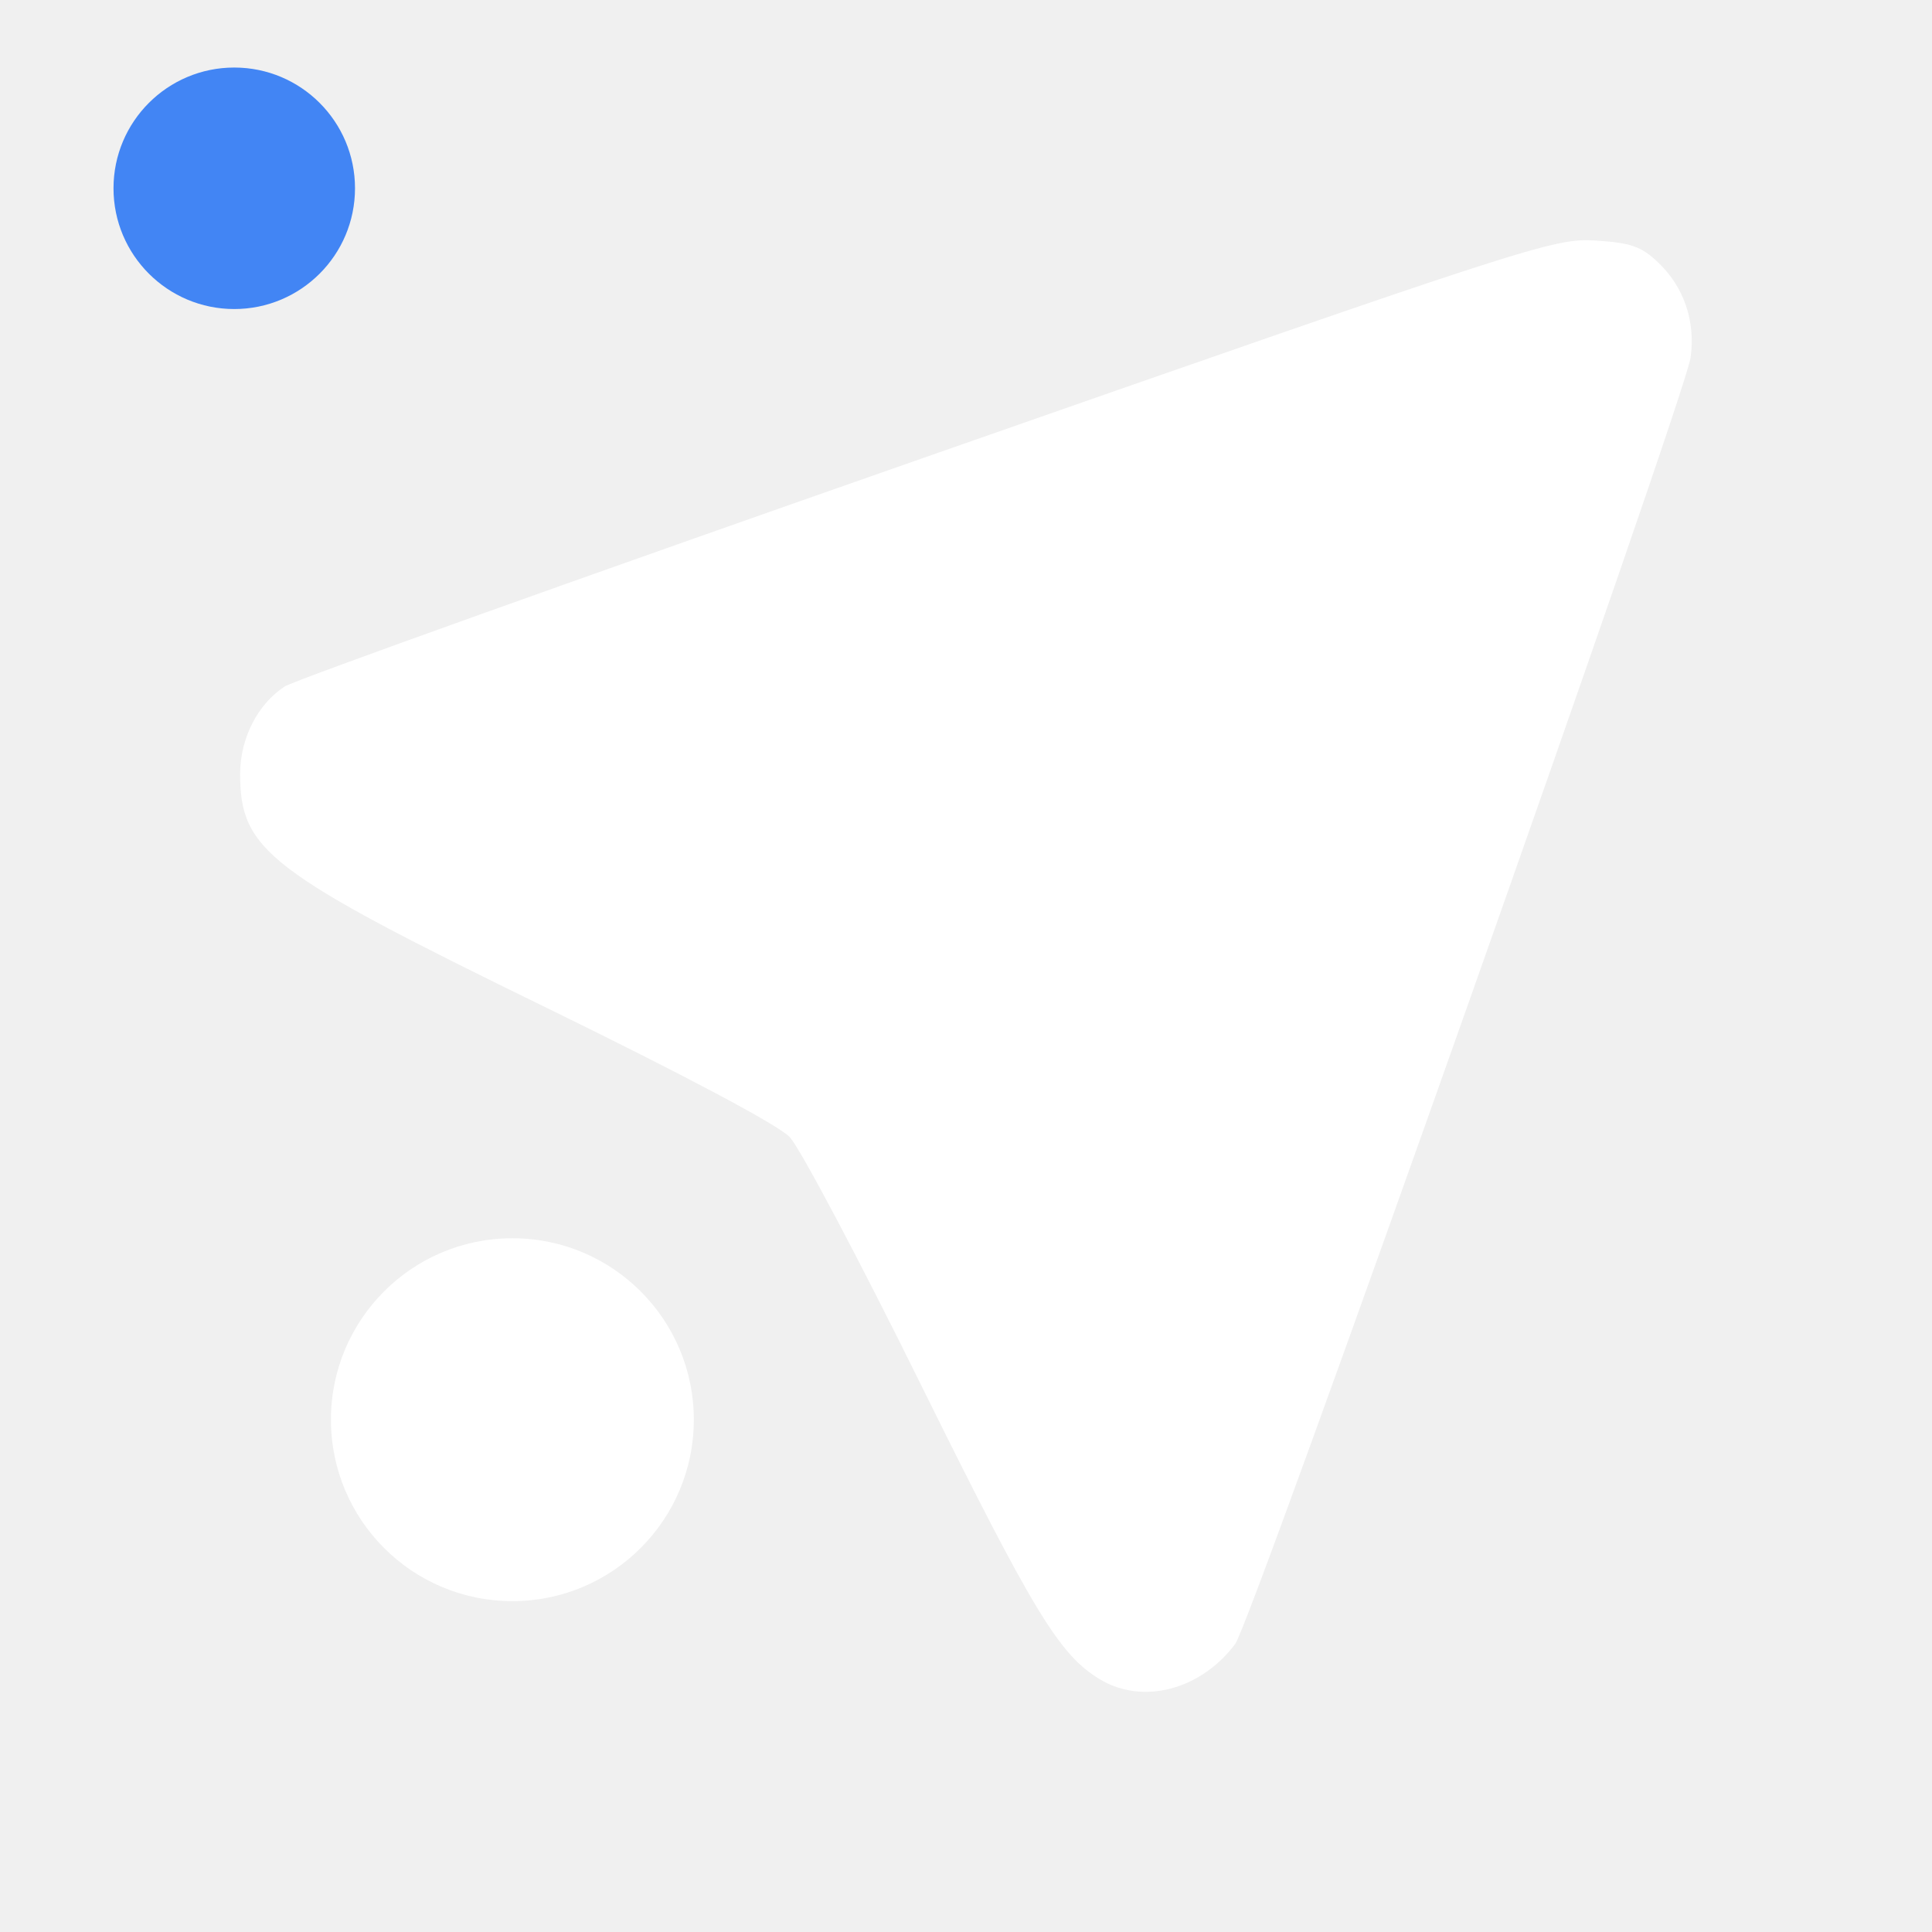
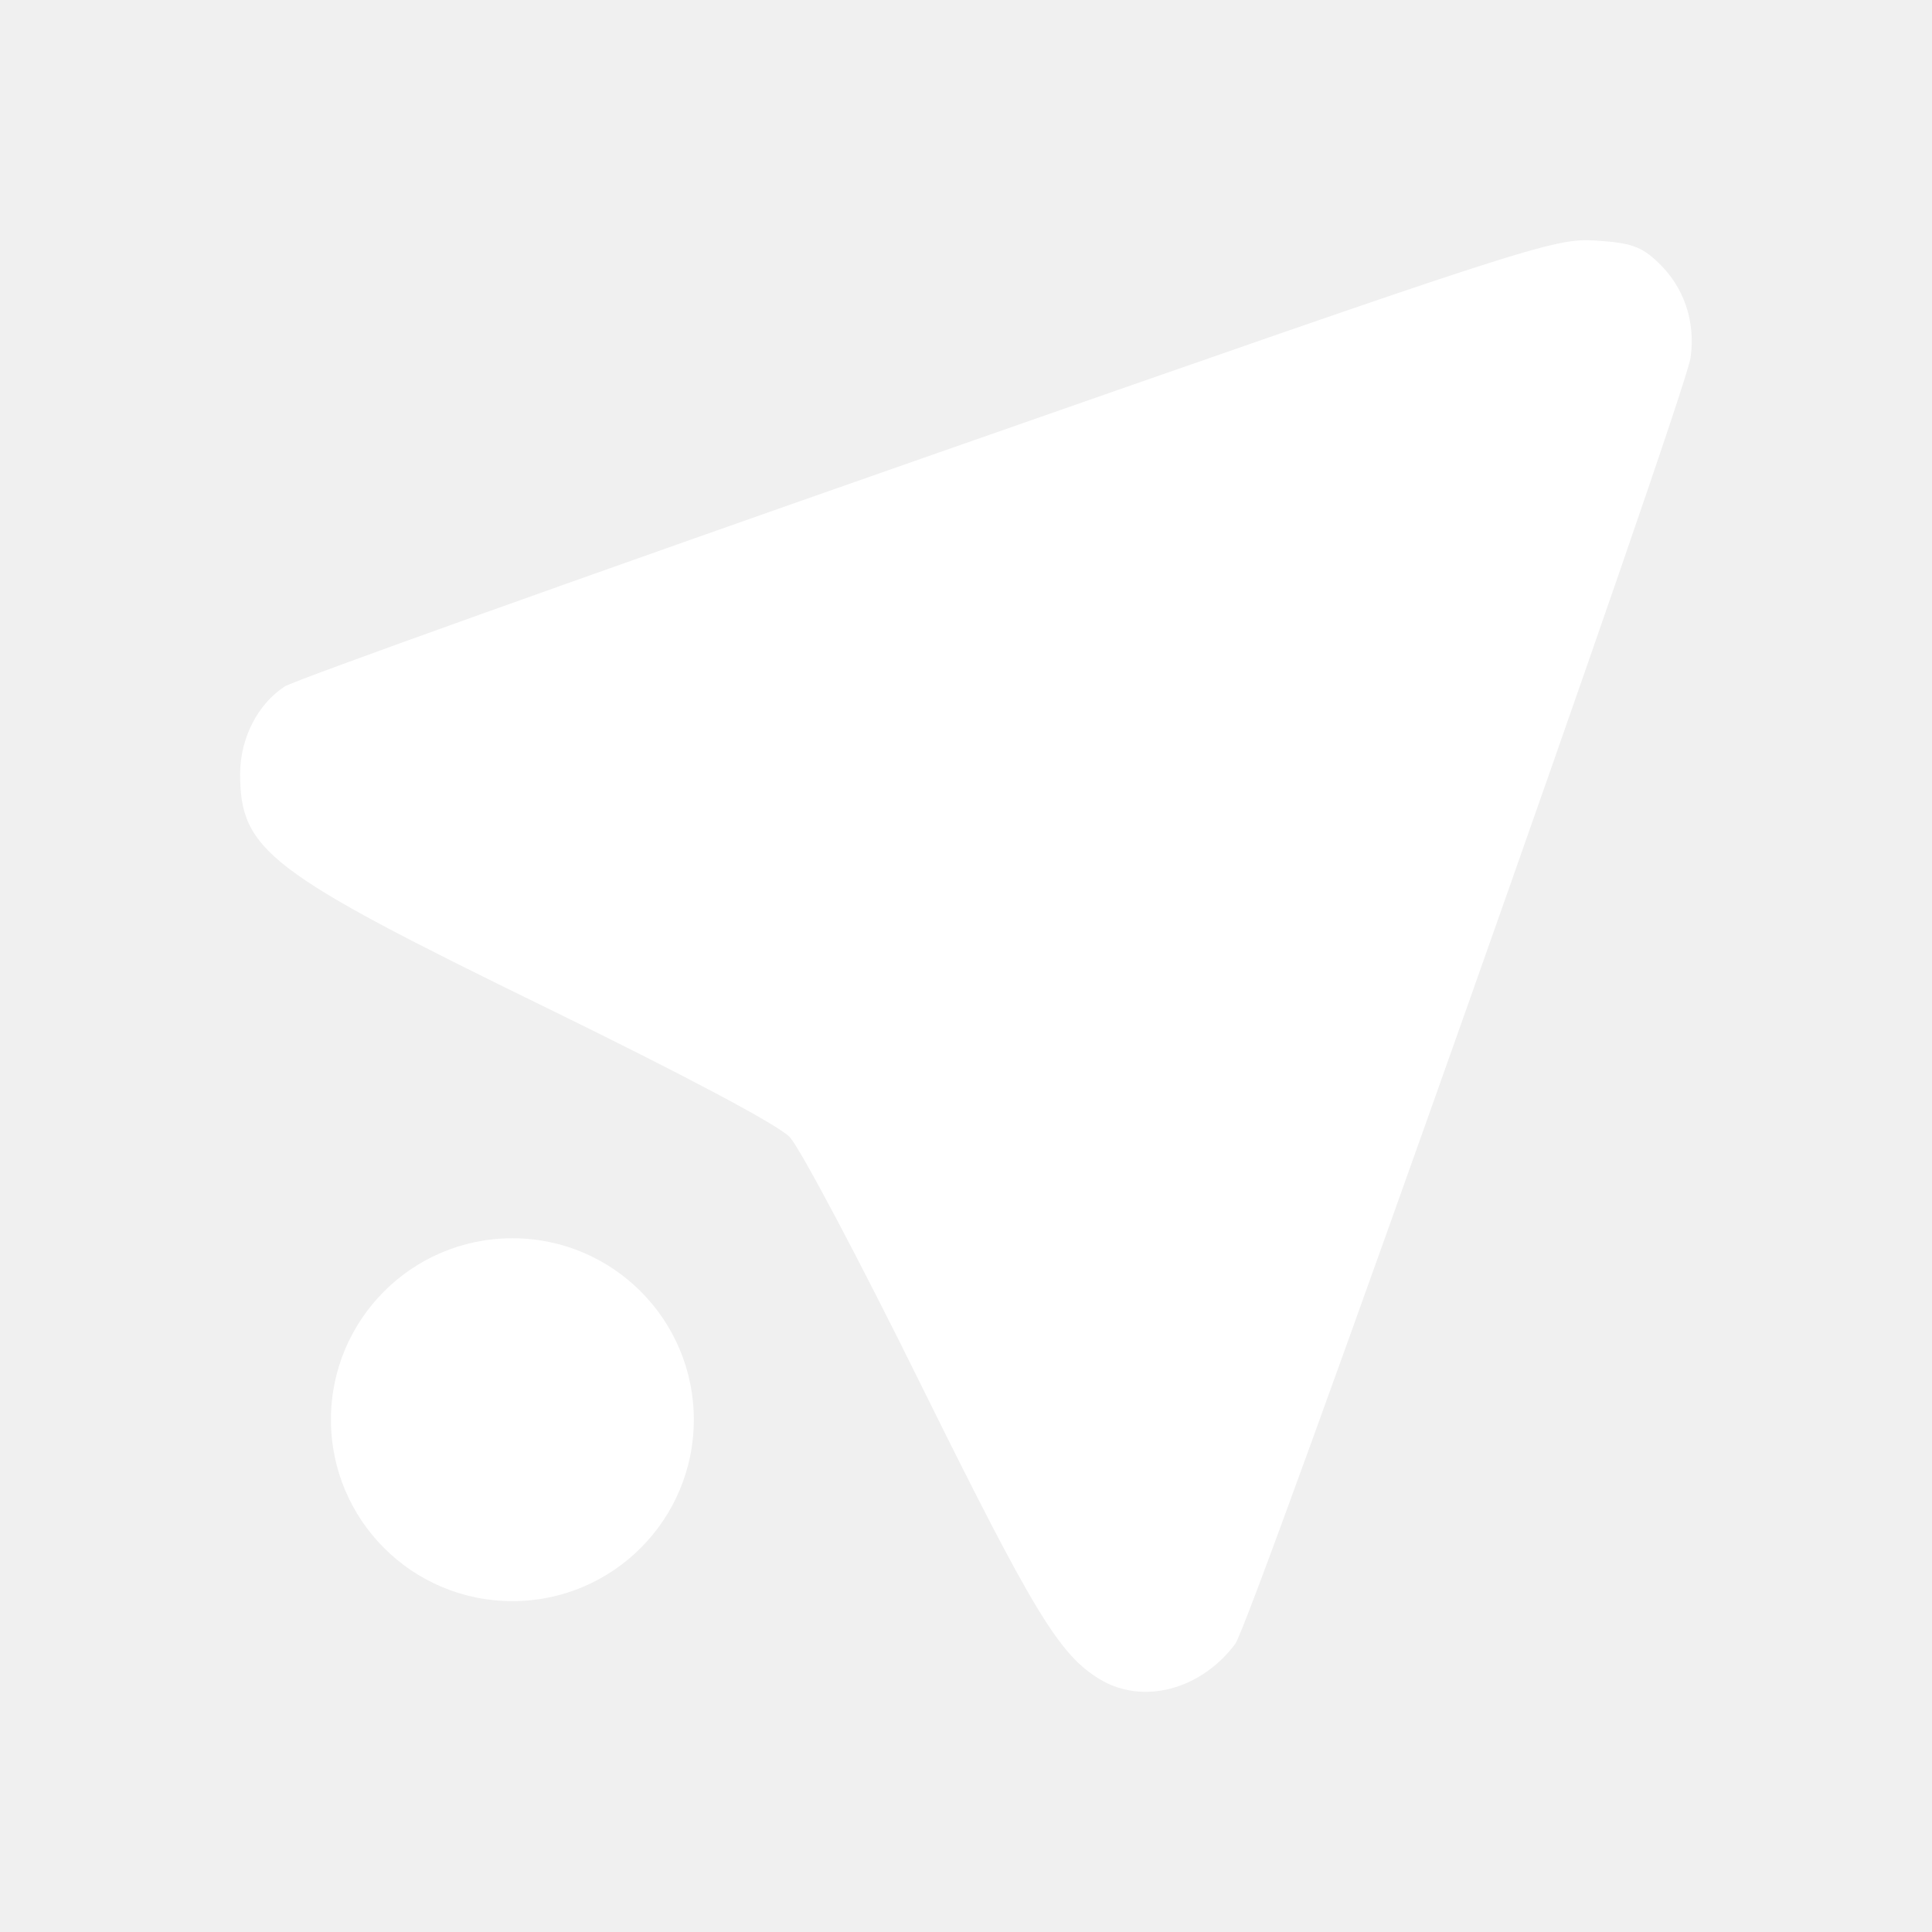
<svg xmlns="http://www.w3.org/2000/svg" width="24" height="24" version="1" id="svg7">
  <style id="style831" />
  <defs id="defs3">
    <style id="current-color-scheme" type="text/css">.ColorScheme-Text { color:#ffffff; } .ColorScheme-Highlight { color:#5294e2; }</style>
  </defs>
  <path class="ColorScheme-Text" d="m19.816 2.988c-0.513-0.031-0.791 0.058-8.298 2.684-4.272 1.494-7.863 2.779-7.98 2.855-0.339 0.221-0.555 0.645-0.555 1.087 0 0.95 0.348 1.217 3.782 2.893 1.738 0.849 2.903 1.468 3.045 1.618 0.126 0.133 0.862 1.52 1.633 3.082 1.395 2.82 1.715 3.348 2.217 3.652 0.533 0.324 1.259 0.134 1.686-0.44 0.201-0.269 5.588-15.49 5.655-15.976 0.063-0.452-0.081-0.875-0.4-1.18-0.213-0.203-0.343-0.248-0.786-0.275zm-13.451 12.394a2.254 2.254 0 0 0-2.254 2.254 2.254 2.254 0 0 0 2.254 2.254 2.254 2.254 0 0 0 2.254-2.254 2.254 2.254 0 0 0-2.254-2.254z" color="#ffffff" fill="currentColor" stroke-width="1.127" id="path5" style="fill:#ffffff;fill-opacity:1" />
-   <circle style="color:#4285f4;fill:currentColor" class="ColorScheme-Highlight" cx="2.91" cy="2.339" r="1.5" id="circle7" />
</svg>
